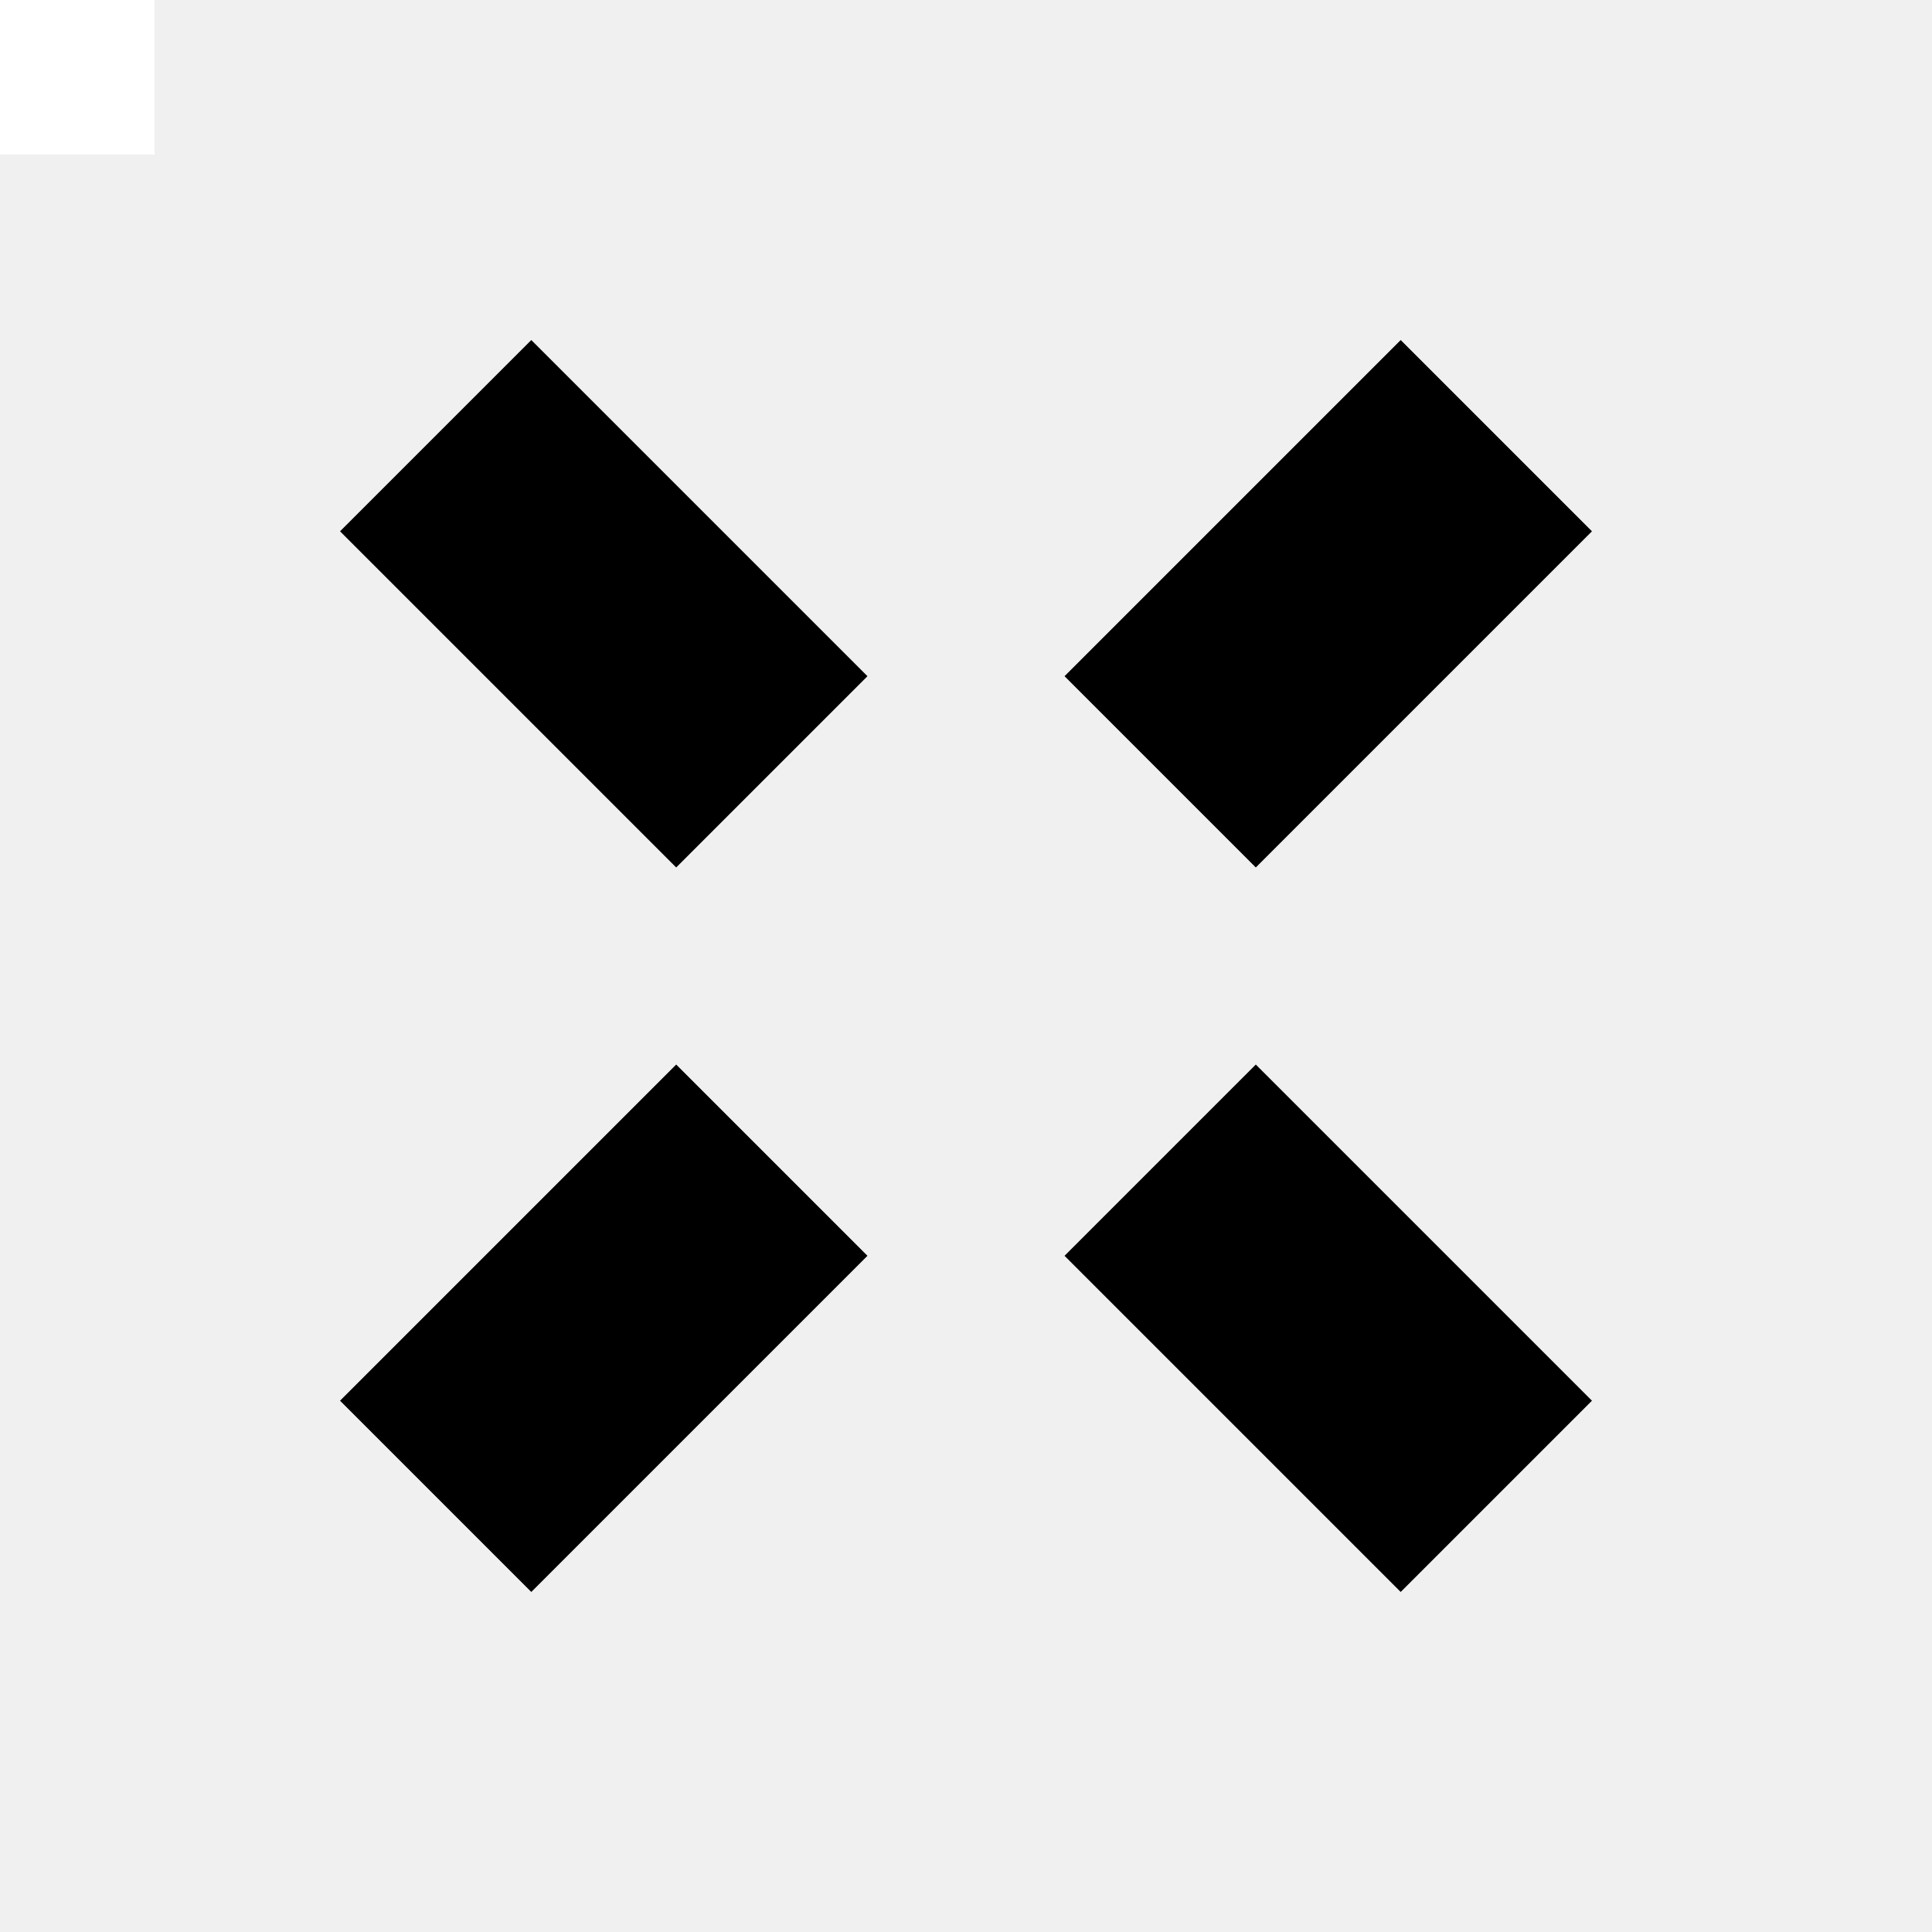
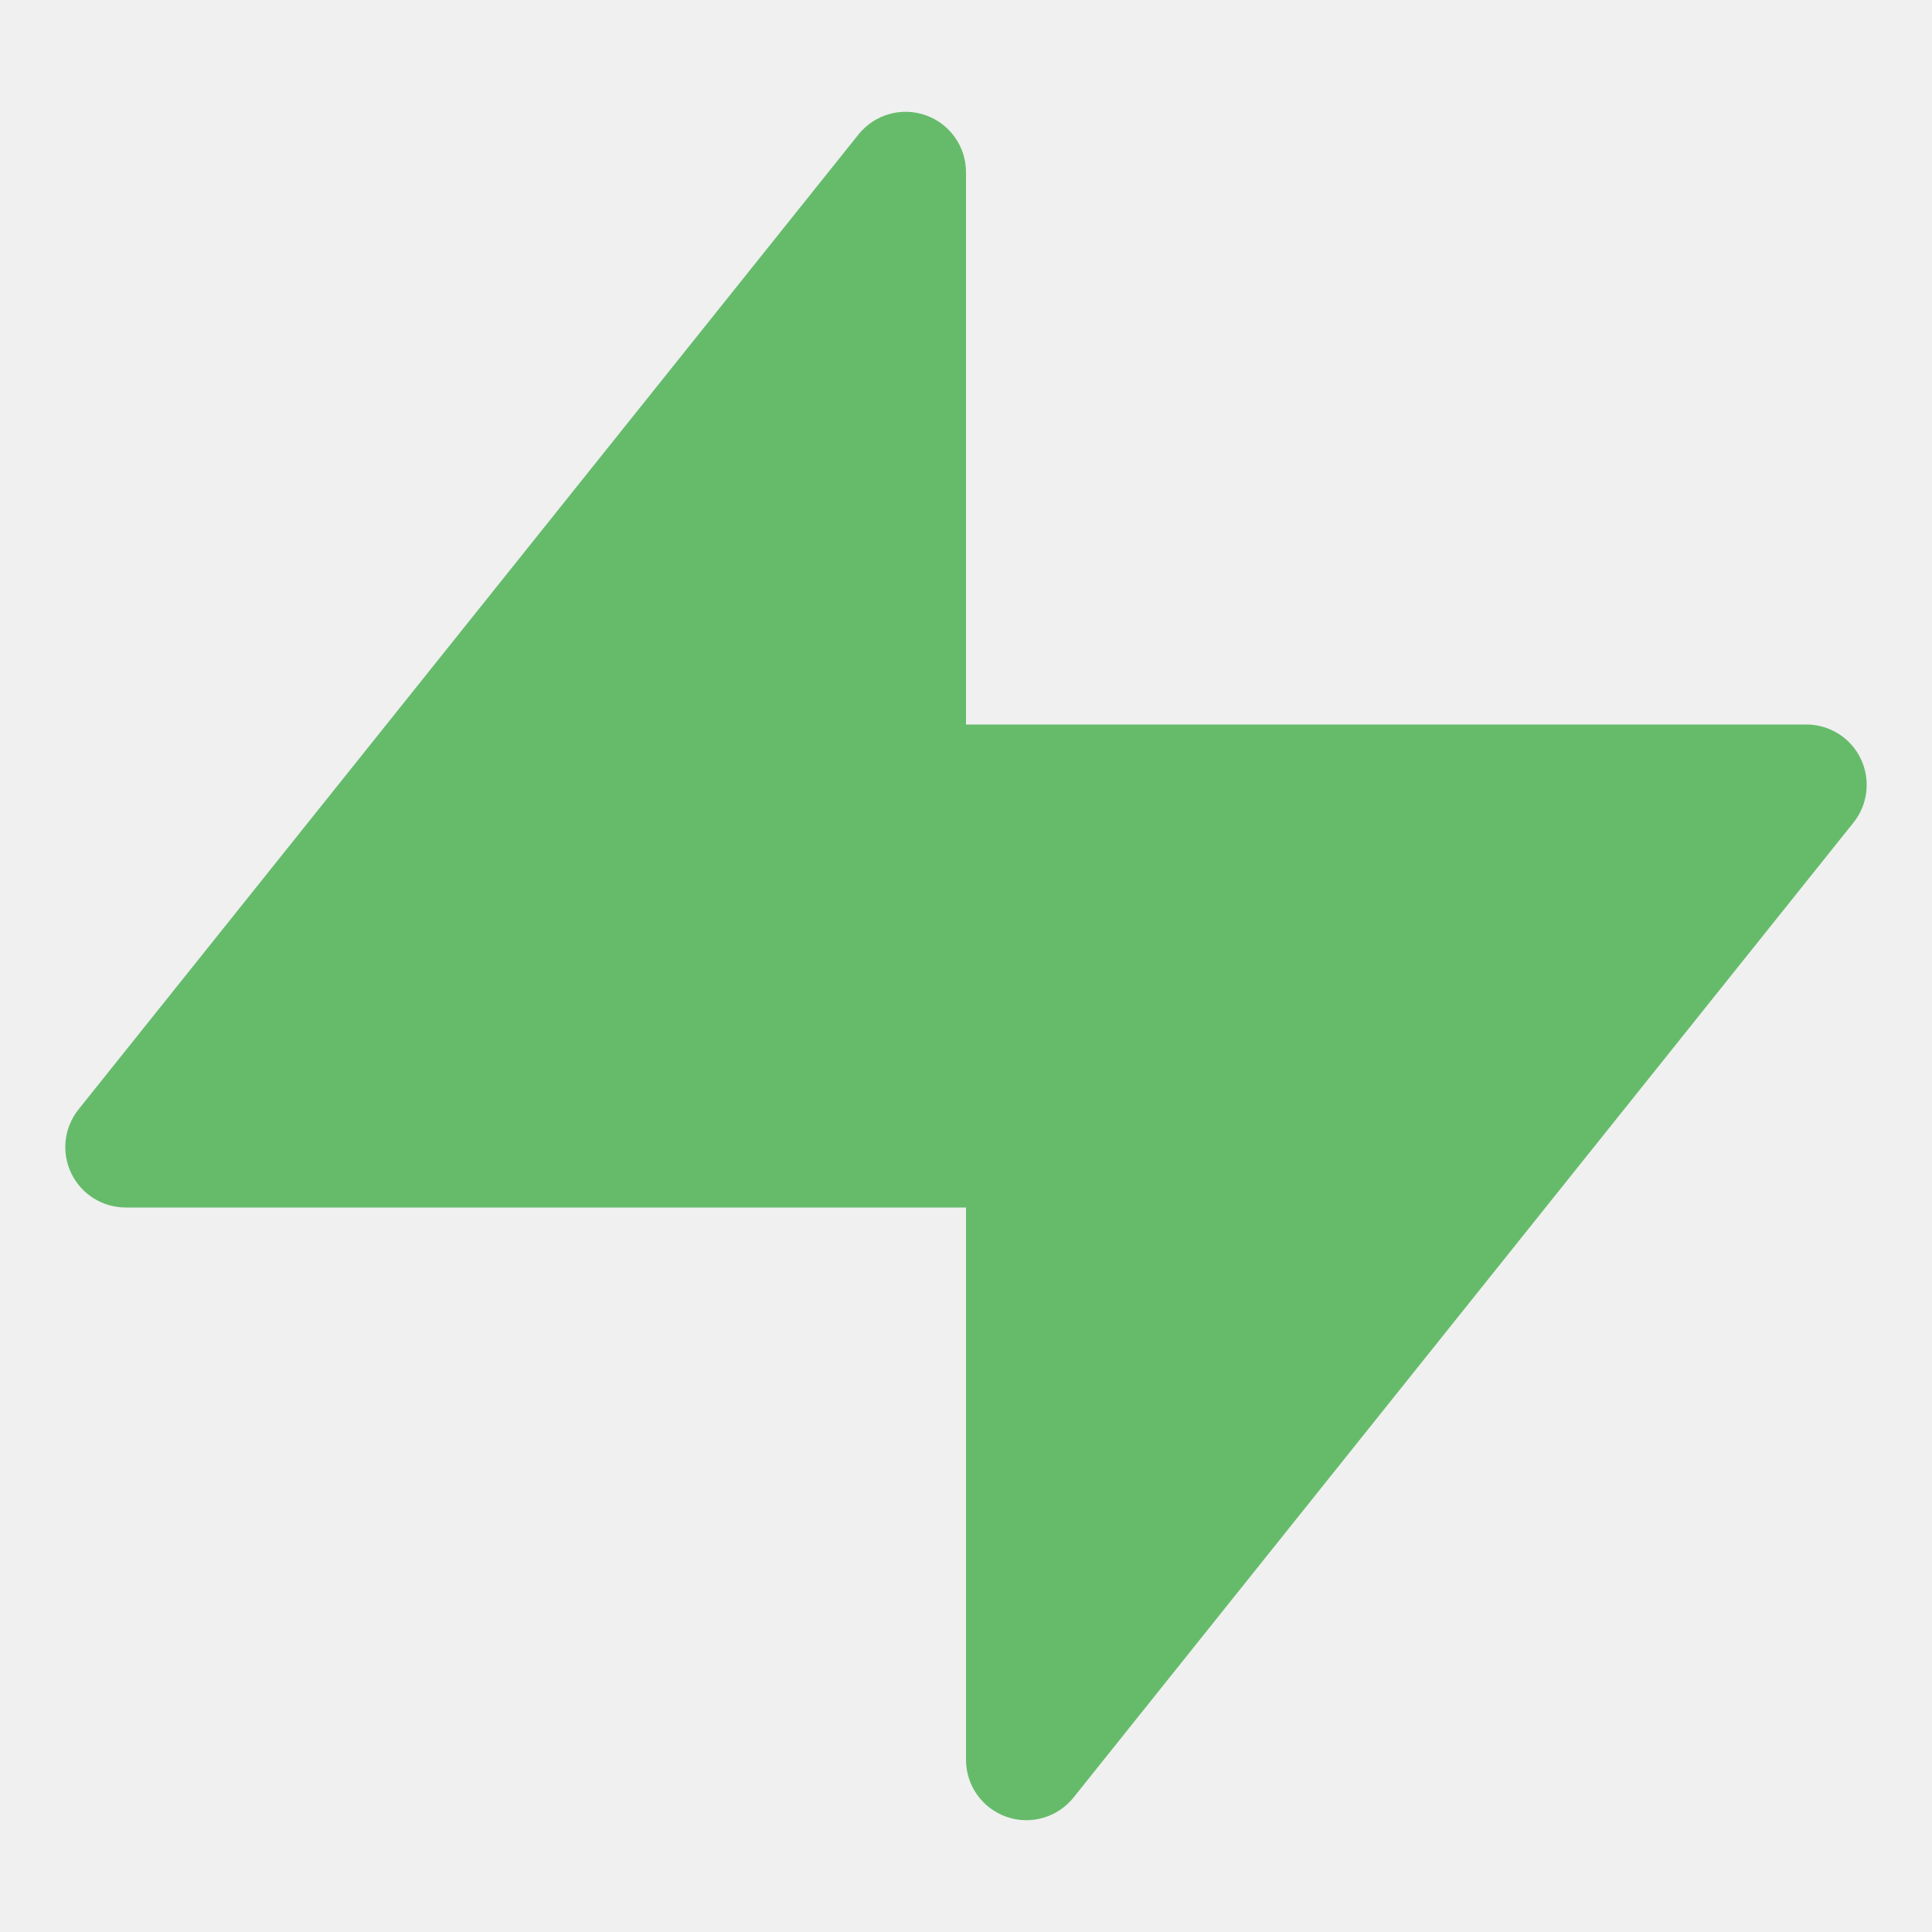
- <svg xmlns="http://www.w3.org/2000/svg" viewBox="0 0 200 200" width="16" height="16">
-   <rect width="16" height="16" fill="white" />
-   <g transform="translate(100,100)" stroke="black" stroke-width="28" stroke-linecap="square" fill="none">
-     <line x1="-45" y1="-45" x2="-30" y2="-30" />
-     <line x1="30" y1="30" x2="45" y2="45" />
-     <line x1="-45" y1="45" x2="-30" y2="30" />
-     <line x1="30" y1="-30" x2="45" y2="-45" />
-   </g>
+ <svg xmlns="http://www.w3.org/2000/svg" viewBox="0 0 32 32" width="16" height="16">
+   <path fill="#66bb6a" d="M29.92 12H16V2.85a1 1 0 0 0-1.78-.624L1.3 18.376A1 1 0 0 0 2.08 20H16v9.15a1 1 0 0 0 1.78.624l12.92-16.15A1 1 0 0 0 29.92 12" />
</svg>
